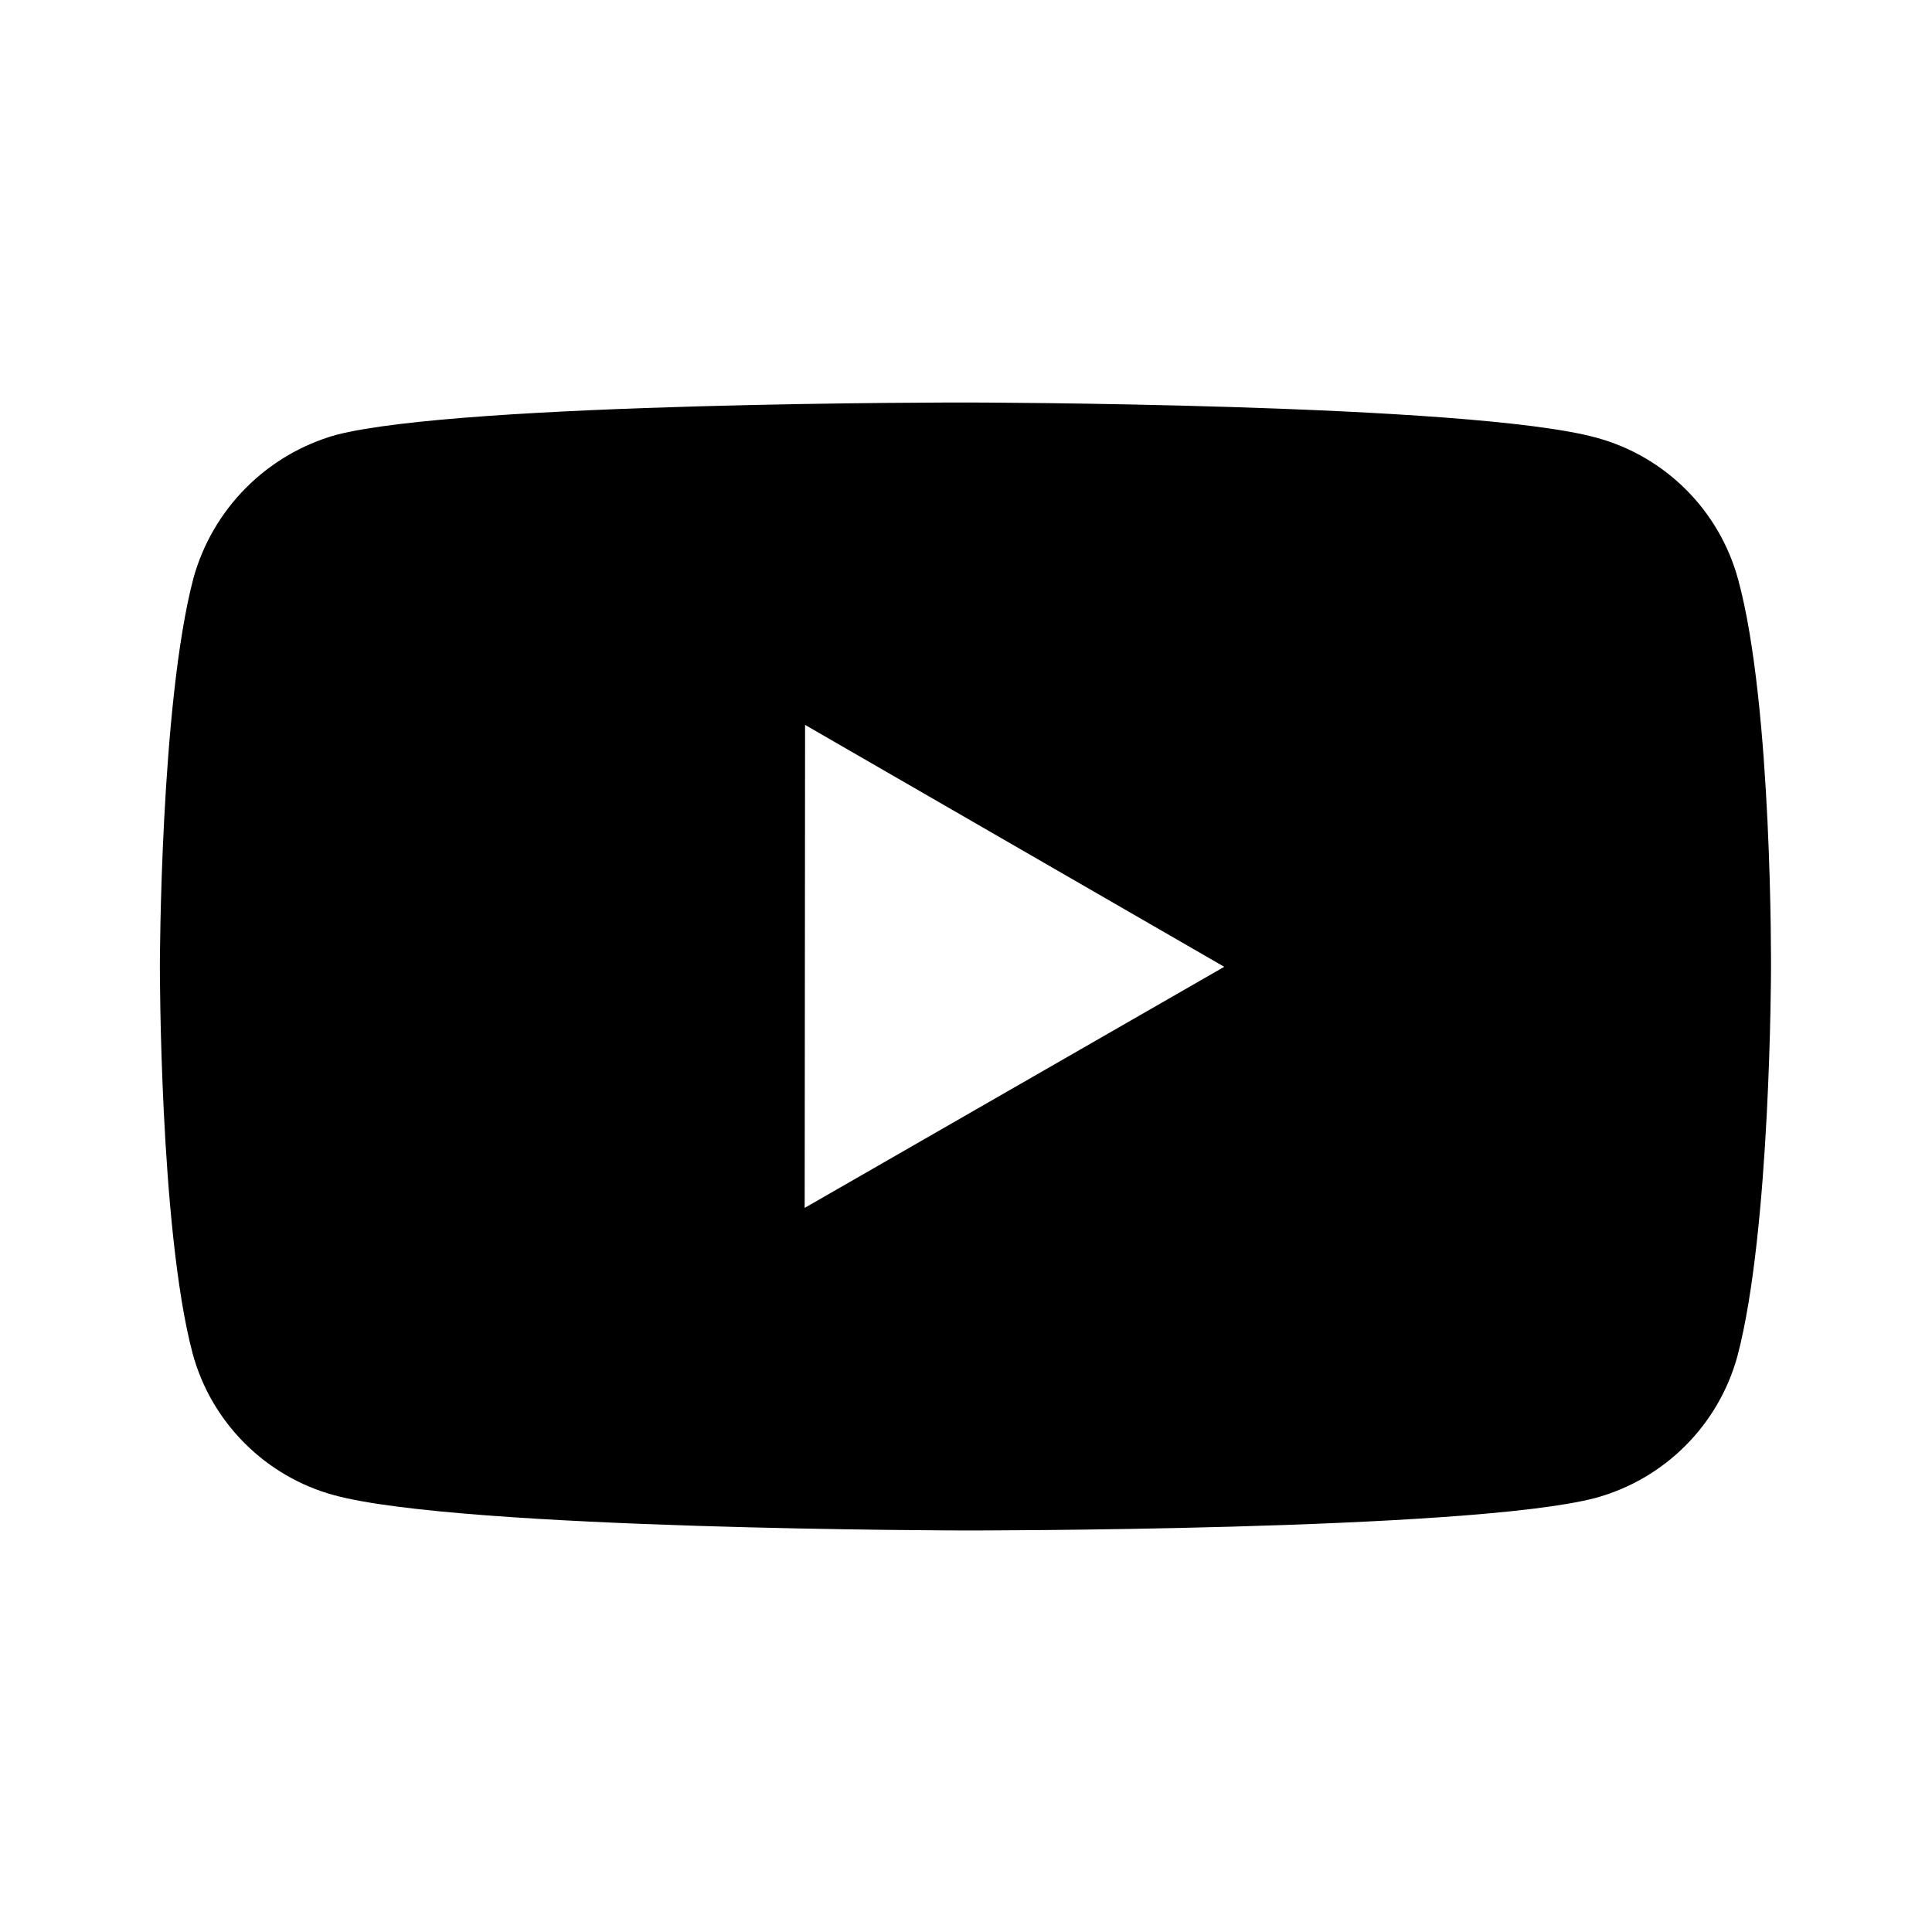
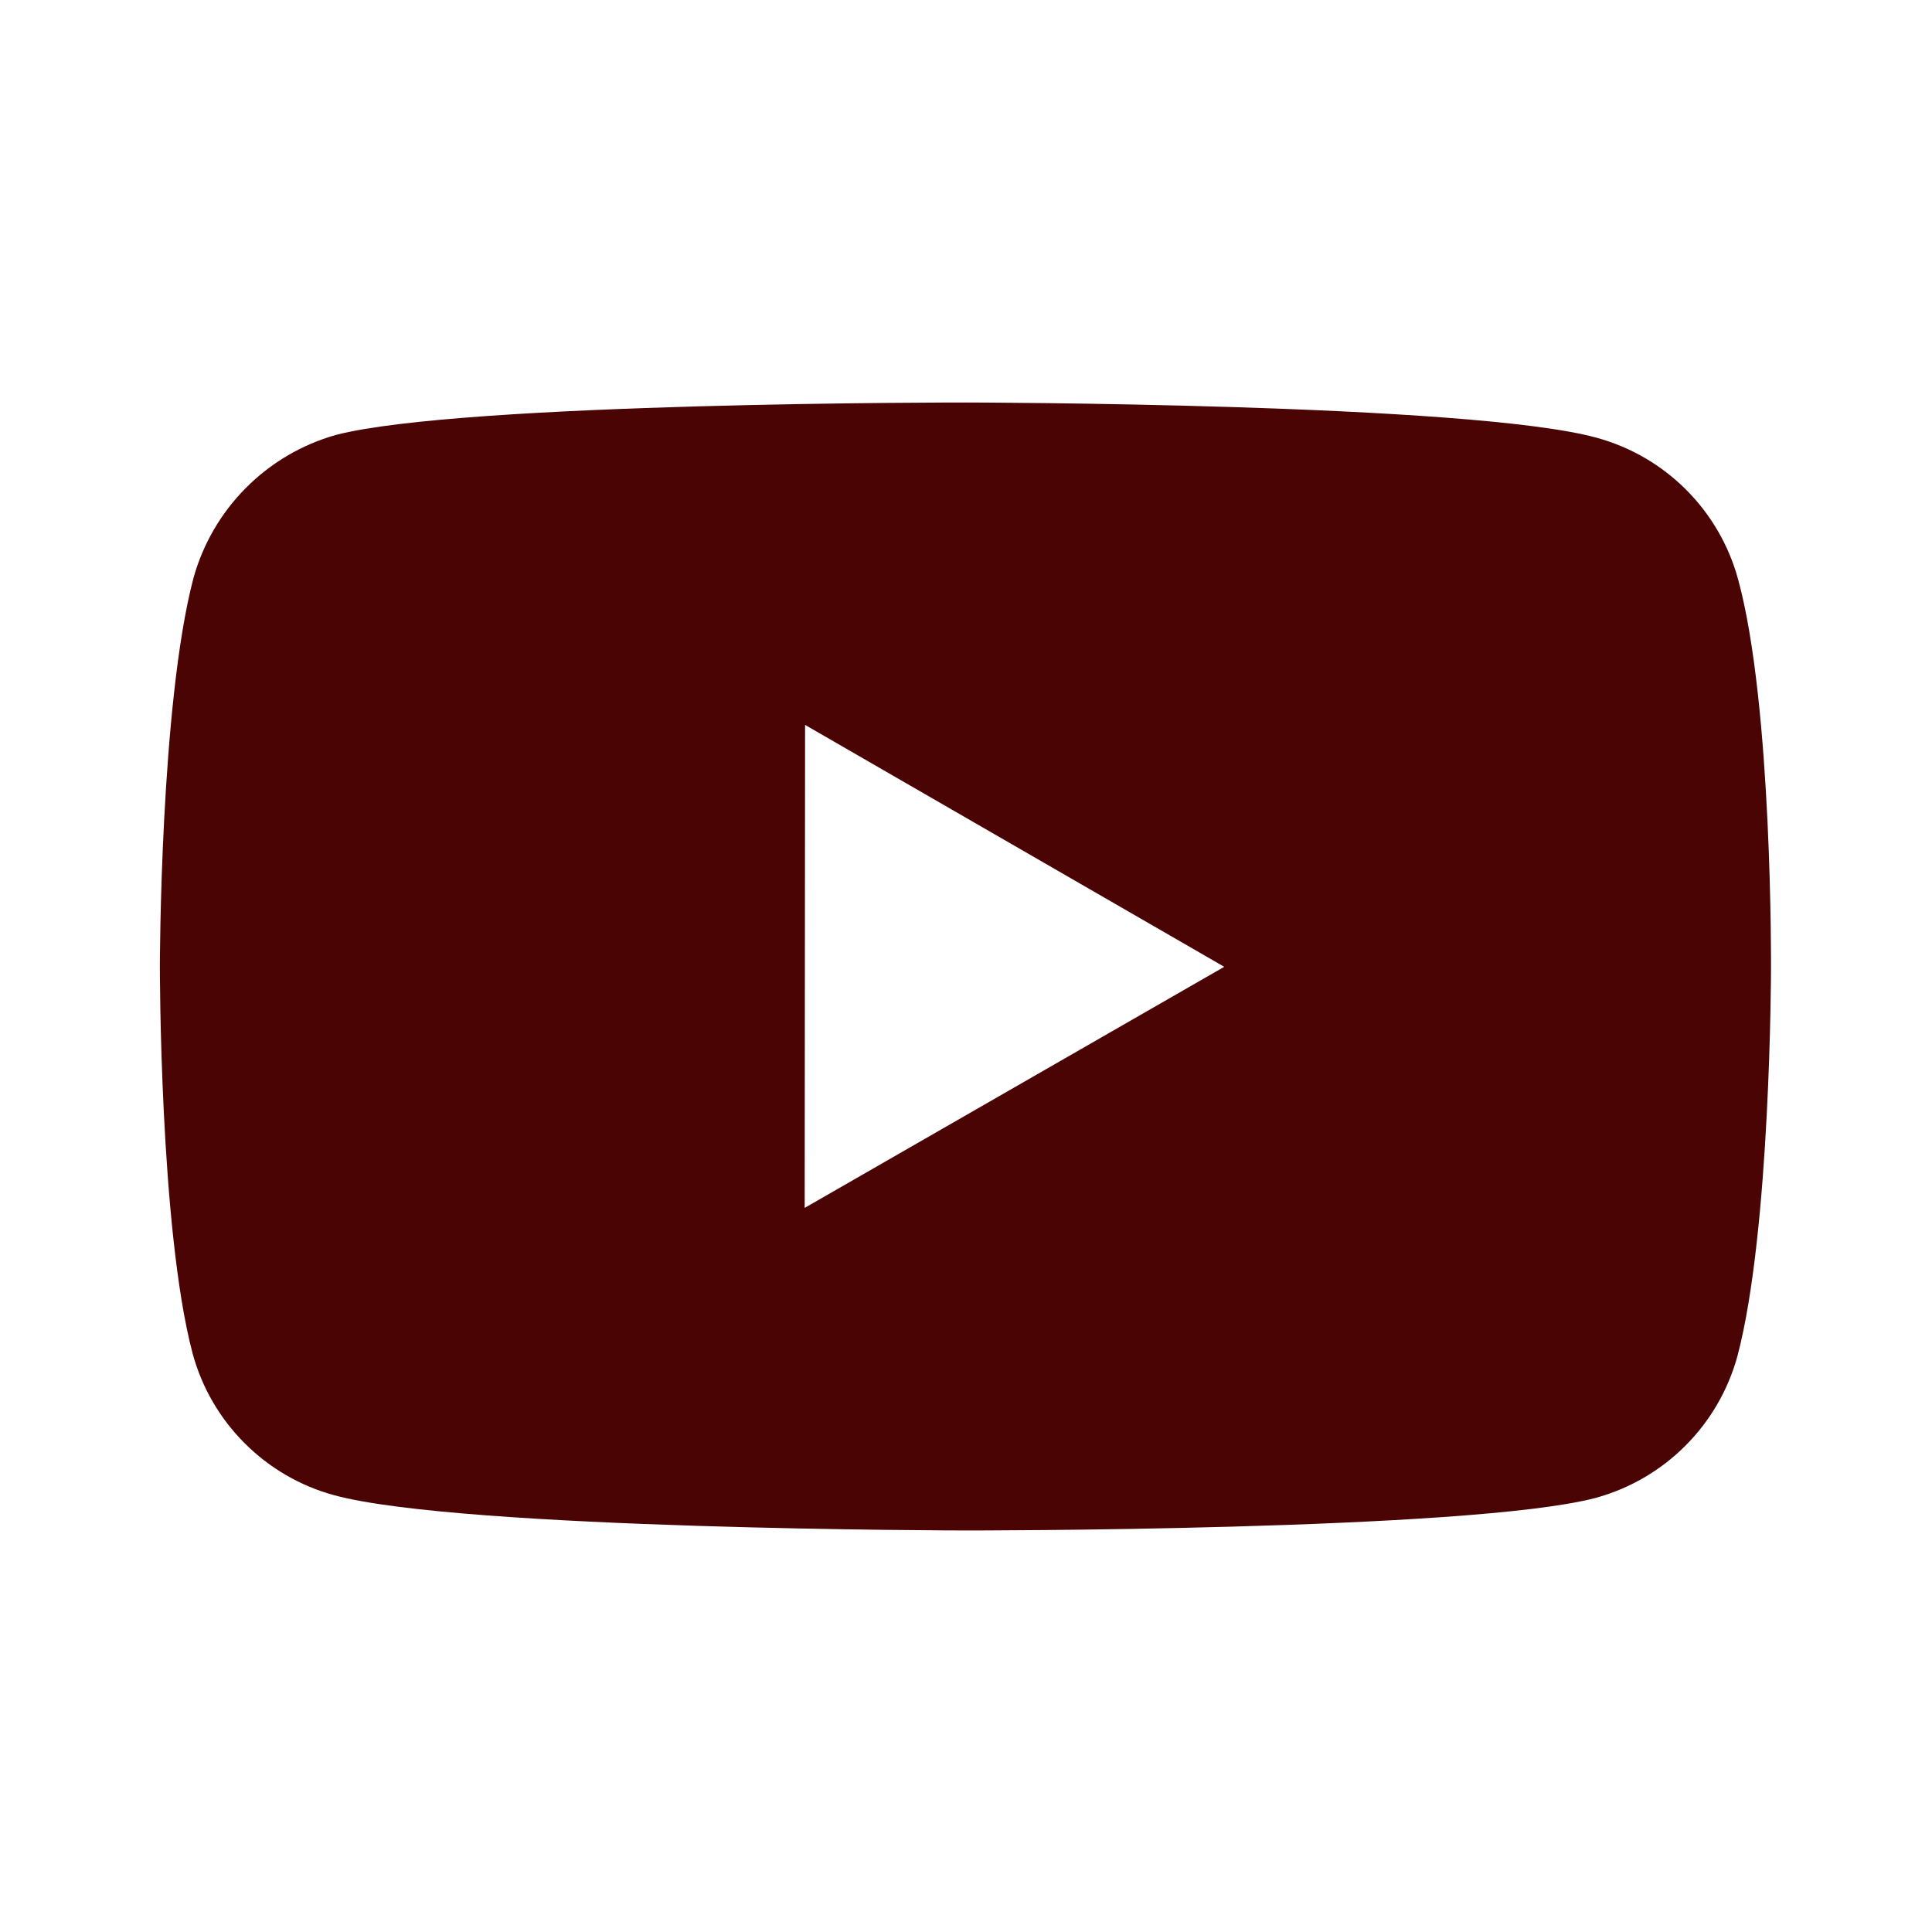
<svg xmlns="http://www.w3.org/2000/svg" width="24" height="24">
-   <path d="M21.593 7.203a2.506 2.506 0 0 0-1.762-1.766C18.265 5.007 12 5 12 5s-6.264-.007-7.831.404a2.56 2.56 0 0 0-1.766 1.778c-.413 1.566-.417 4.814-.417 4.814s-.004 3.264.406 4.814c.23.857.905 1.534 1.763 1.765 1.582.43 7.83.437 7.83.437s6.265.007 7.831-.403a2.515 2.515 0 0 0 1.767-1.763c.414-1.565.417-4.812.417-4.812s.02-3.265-.407-4.831zM9.996 15.005l.005-6 5.207 3.005-5.212 2.995z" />
+   <path fill="#4a0404" d="M21.593 7.203a2.506 2.506 0 0 0-1.762-1.766C18.265 5.007 12 5 12 5s-6.264-.007-7.831.404a2.56 2.56 0 0 0-1.766 1.778c-.413 1.566-.417 4.814-.417 4.814s-.004 3.264.406 4.814c.23.857.905 1.534 1.763 1.765 1.582.43 7.83.437 7.83.437s6.265.007 7.831-.403a2.515 2.515 0 0 0 1.767-1.763c.414-1.565.417-4.812.417-4.812s.02-3.265-.407-4.831zM9.996 15.005l.005-6 5.207 3.005-5.212 2.995z" />
</svg>
